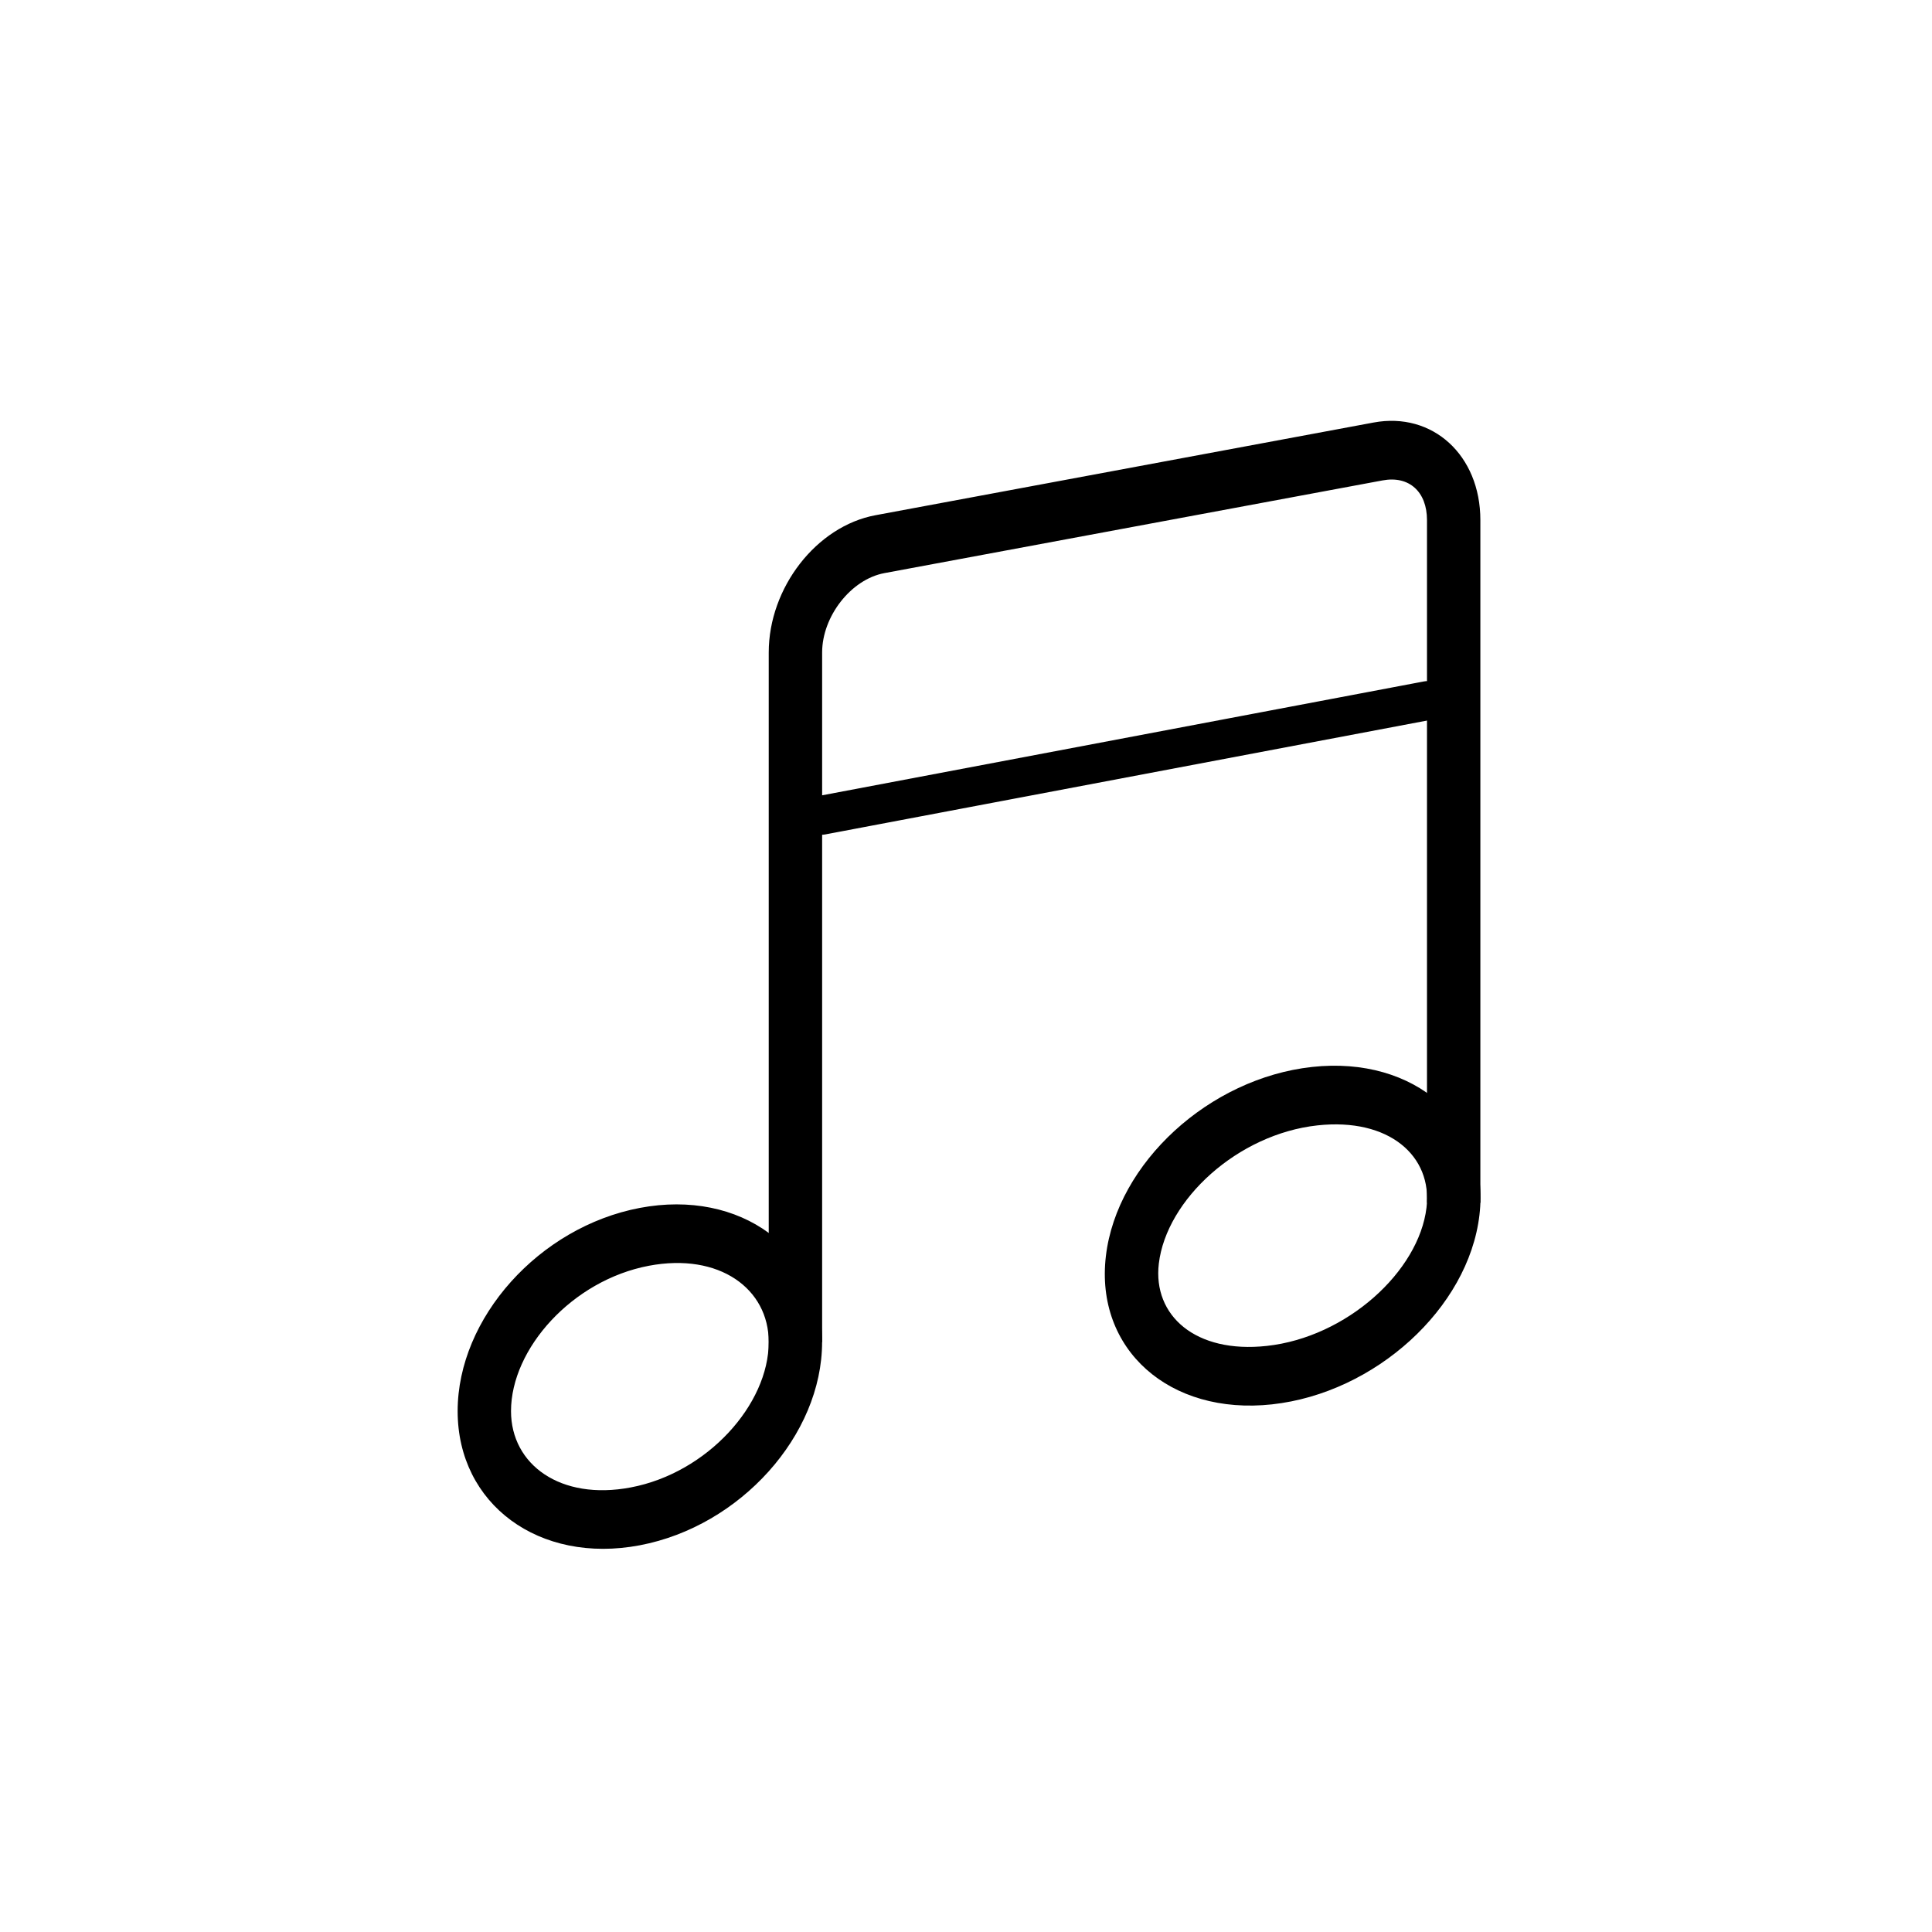
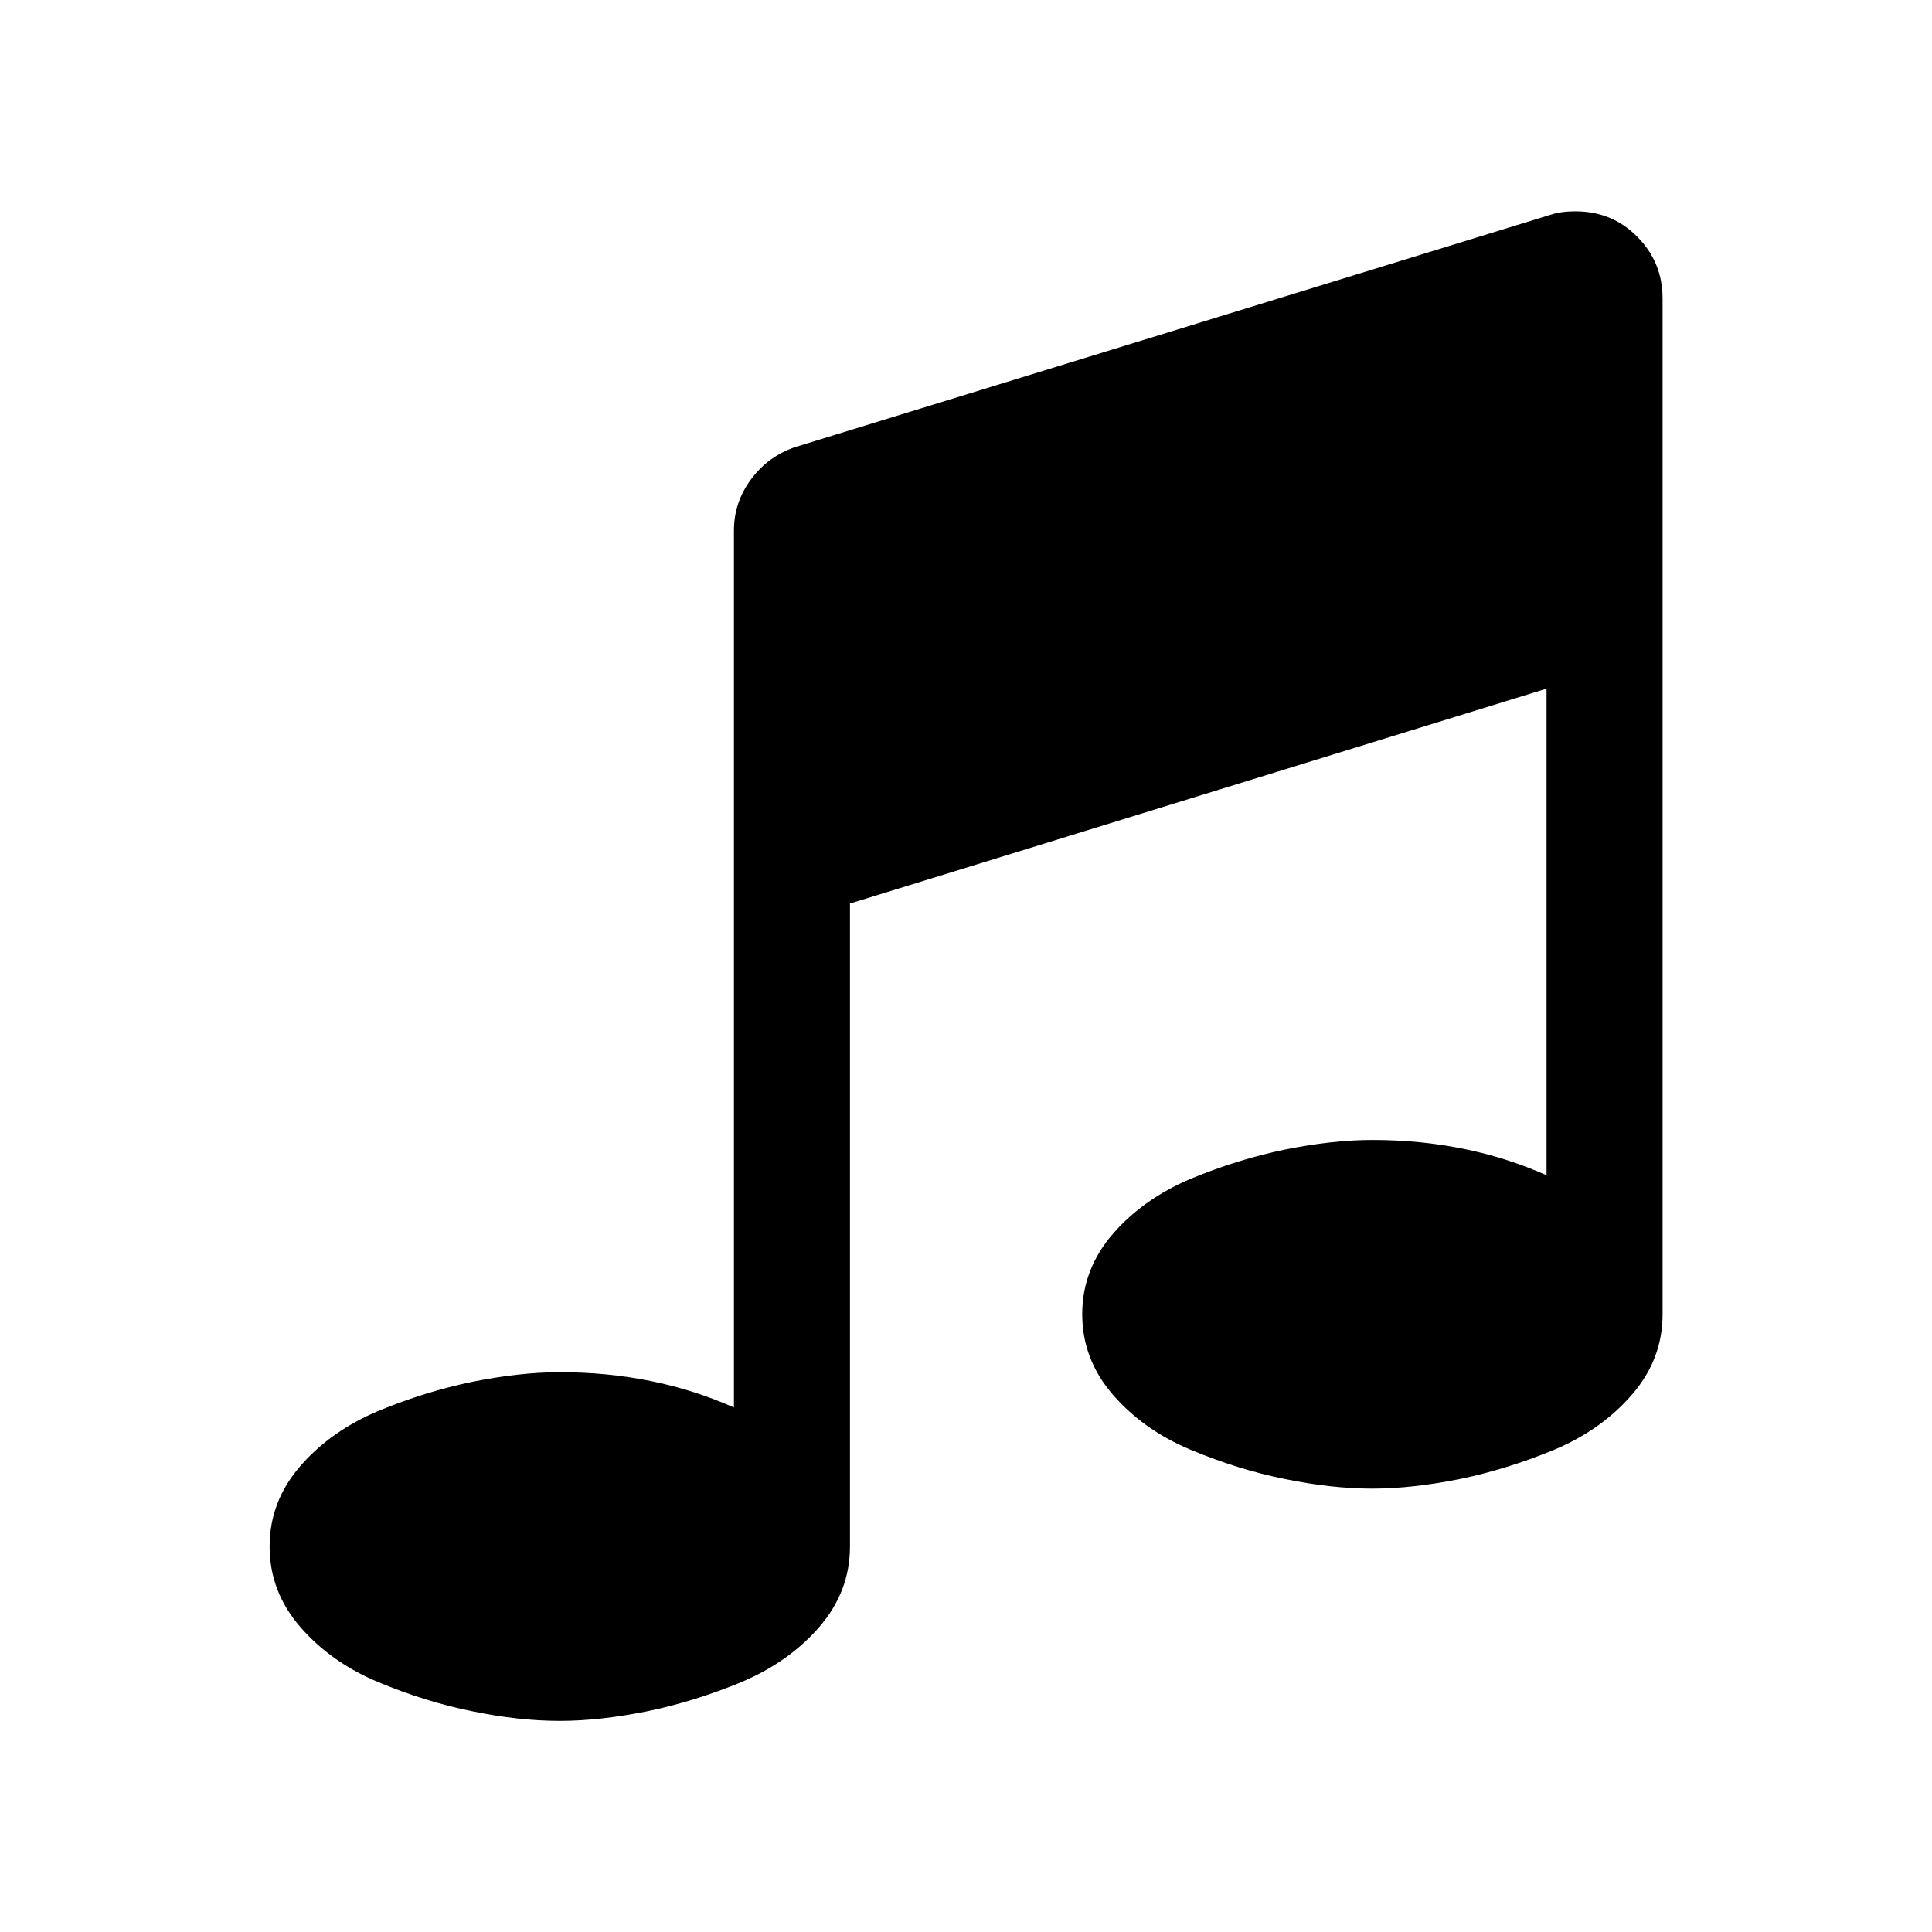
- <svg xmlns="http://www.w3.org/2000/svg" t="1566901826596" class="icon" viewBox="0 0 1024 1024" version="1.1" p-id="12737" width="20" height="20">
+ <svg xmlns="http://www.w3.org/2000/svg" t="1567066968045" class="icon" viewBox="0 0 1024 1024" version="1.1" p-id="2385" width="20" height="20">
  <defs>
    <style type="text/css" />
  </defs>
-   <path d="M435.749 711.351v-365.531c0-19.09 15.287-38.766 32.987-42.057l264.046-49.134c14.08-2.633 23.552 6.034 23.552 21.029v361.856h28.288v-361.874c0-34.377-25.326-57.509-56.576-51.694l-264.027 49.134c-31.25 5.797-56.576 38.382-56.576 72.759v371.493l28.288-5.979z m0 0v-365.531c0-19.09 15.287-38.766 32.987-42.057l264.046-49.134c14.08-2.633 23.552 6.034 23.552 21.029v361.856h28.288v-361.874c0-34.377-25.326-57.509-56.576-51.694l-264.027 49.134c-31.25 5.797-56.576 38.382-56.576 72.759v371.493l28.288-5.979z" fill="#000000" p-id="12738" />
-   <path d="M334.299 788.37c40.594-7.68 73.143-43.977 73.143-77.074 0-28.233-26.185-47.488-63.543-40.411-40.558 7.68-73.051 43.941-73.051 77.038 0 28.288 26.13 47.525 63.451 40.448z m4.791 30.665c-53.303 10.112-96.53-21.723-96.53-71.113 0-49.371 43.227-97.591 96.549-107.703 53.303-10.112 96.622 21.705 96.622 71.077s-43.337 97.646-96.64 107.739z m332.361-105.673c42.35-4.626 80.603-39.479 84.626-73.307 3.237-27.337-19.84-47.726-57.819-43.575-42.203 4.608-80.018 39.278-84.059 73.271-3.255 27.502 19.419 47.762 57.234 43.611z m2.798 30.976c-54.51 5.961-93.952-29.257-88.101-78.629 5.851-49.371 54.802-94.245 109.312-100.206 54.491-5.943 94.537 29.202 88.667 78.574-5.851 49.371-55.369 94.299-109.897 100.261zM437.339 442.277c-5.12 0.987-10.002-2.816-10.898-8.448-0.878-5.669 2.56-11.008 7.698-11.995l320.64-60.672c5.12-0.987 10.002 2.816 10.88 8.448 0.896 5.669-2.56 11.008-7.68 11.995l-320.64 60.672z" fill="#000000" p-id="12739" />
+   <path d="M881.2 158.2v538.4c0 16.1-5.5 30.3-16.4 42.8-10.9 12.5-24.7 22.2-41.3 29.1-16.7 6.9-33.3 12-49.7 15.4-16.5 3.3-31.9 5.1-46.4 5.1s-29.9-1.7-46.4-5.1c-16.5-3.3-33.1-8.5-49.7-15.4s-30.4-16.6-41.3-29.1c-10.9-12.5-16.4-26.8-16.4-42.8s5.5-30.3 16.4-42.8c10.9-12.5 24.7-22.1 41.3-29.1 16.7-6.9 33.3-12 49.7-15.4 16.5-3.3 31.9-5.1 46.4-5.1 33.7 0 64.4 6.3 92.3 18.7V365L450.5 478.9v340.8c0 16-5.5 30.3-16.4 42.8-10.9 12.5-24.7 22.1-41.3 29.1-16.7 6.9-33.3 12-49.7 15.4-16.5 3.3-31.9 5.1-46.4 5.1s-29.9-1.7-46.4-5.1c-16.5-3.3-33.1-8.5-49.7-15.4s-30.4-16.6-41.3-29.1-16.4-26.8-16.4-42.8c0-16.1 5.5-30.3 16.4-42.8 10.9-12.5 24.7-22.1 41.3-29.1 16.7-6.9 33.3-12 49.7-15.4 16.5-3.3 31.9-5.1 46.4-5.1 33.7 0 64.4 6.3 92.3 18.7V281.2c0-9.9 3-19 9.1-27.2s14-13.9 23.6-17.1l399.9-123c3.8-1.3 8.3-1.9 13.4-1.9 12.8 0 23.8 4.4 32.7 13.4 9.1 9.1 13.5 20.1 13.5 32.8z" p-id="2386" fill="#000000" />
</svg>
